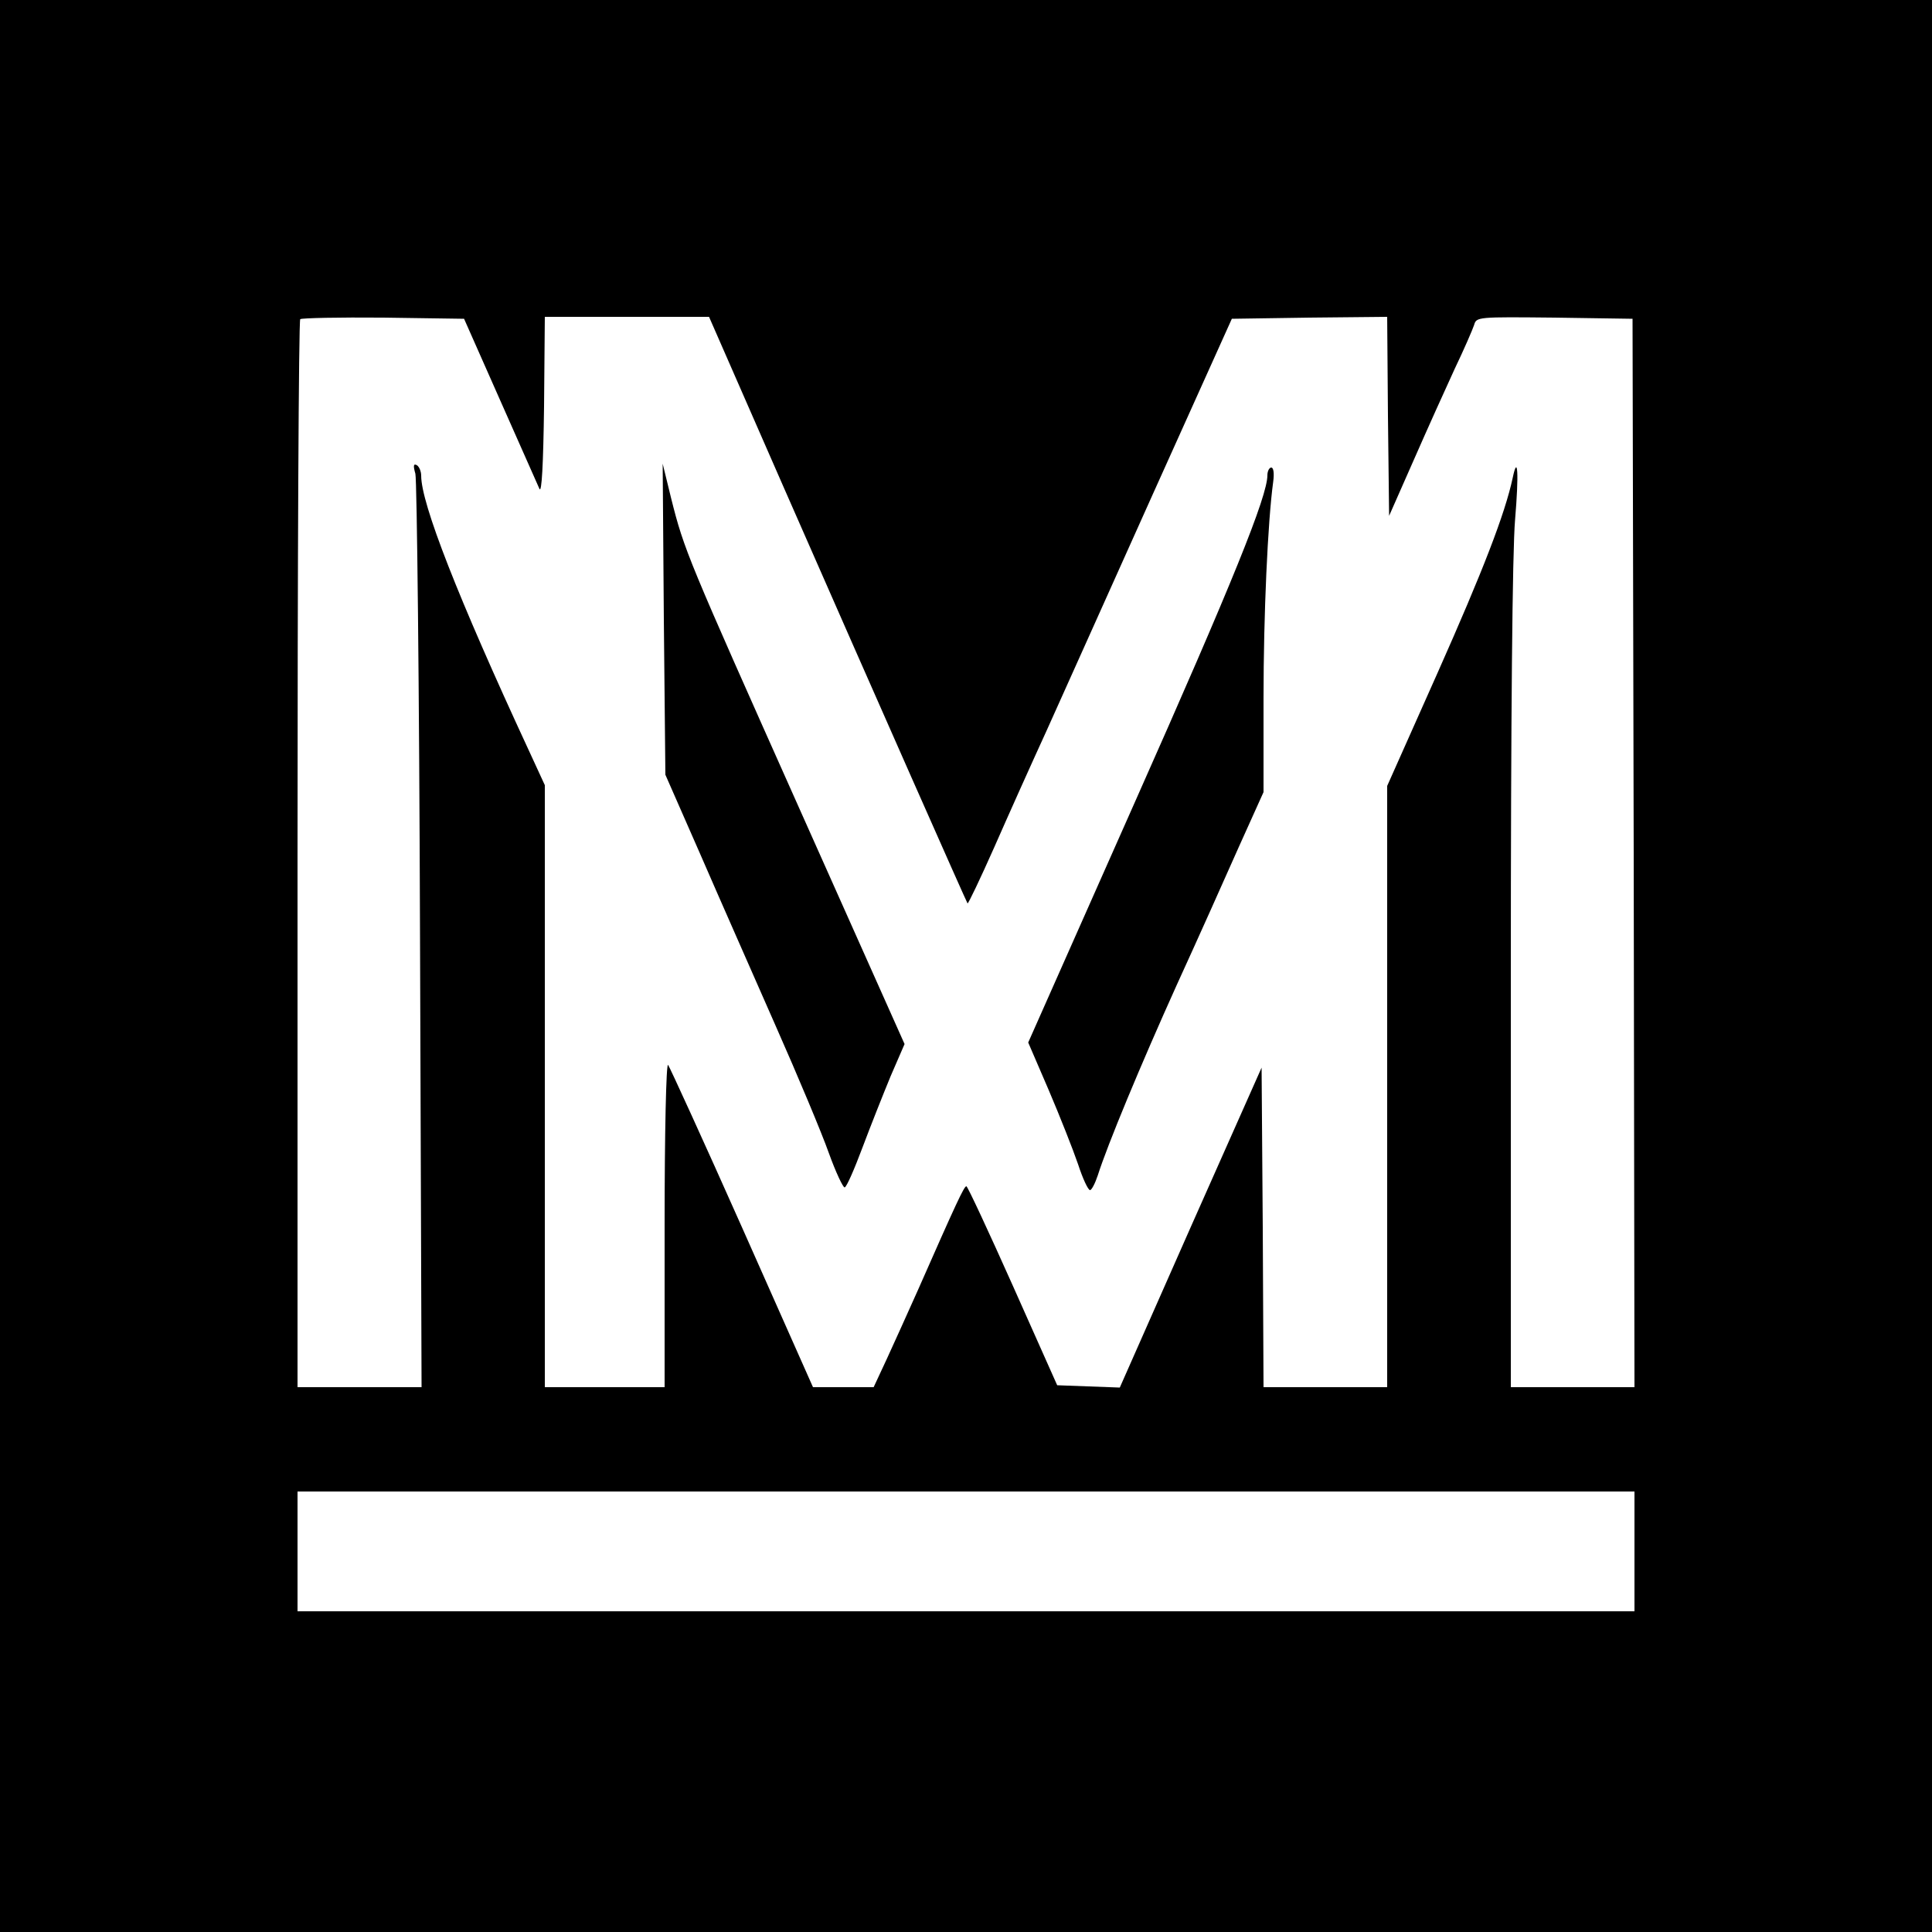
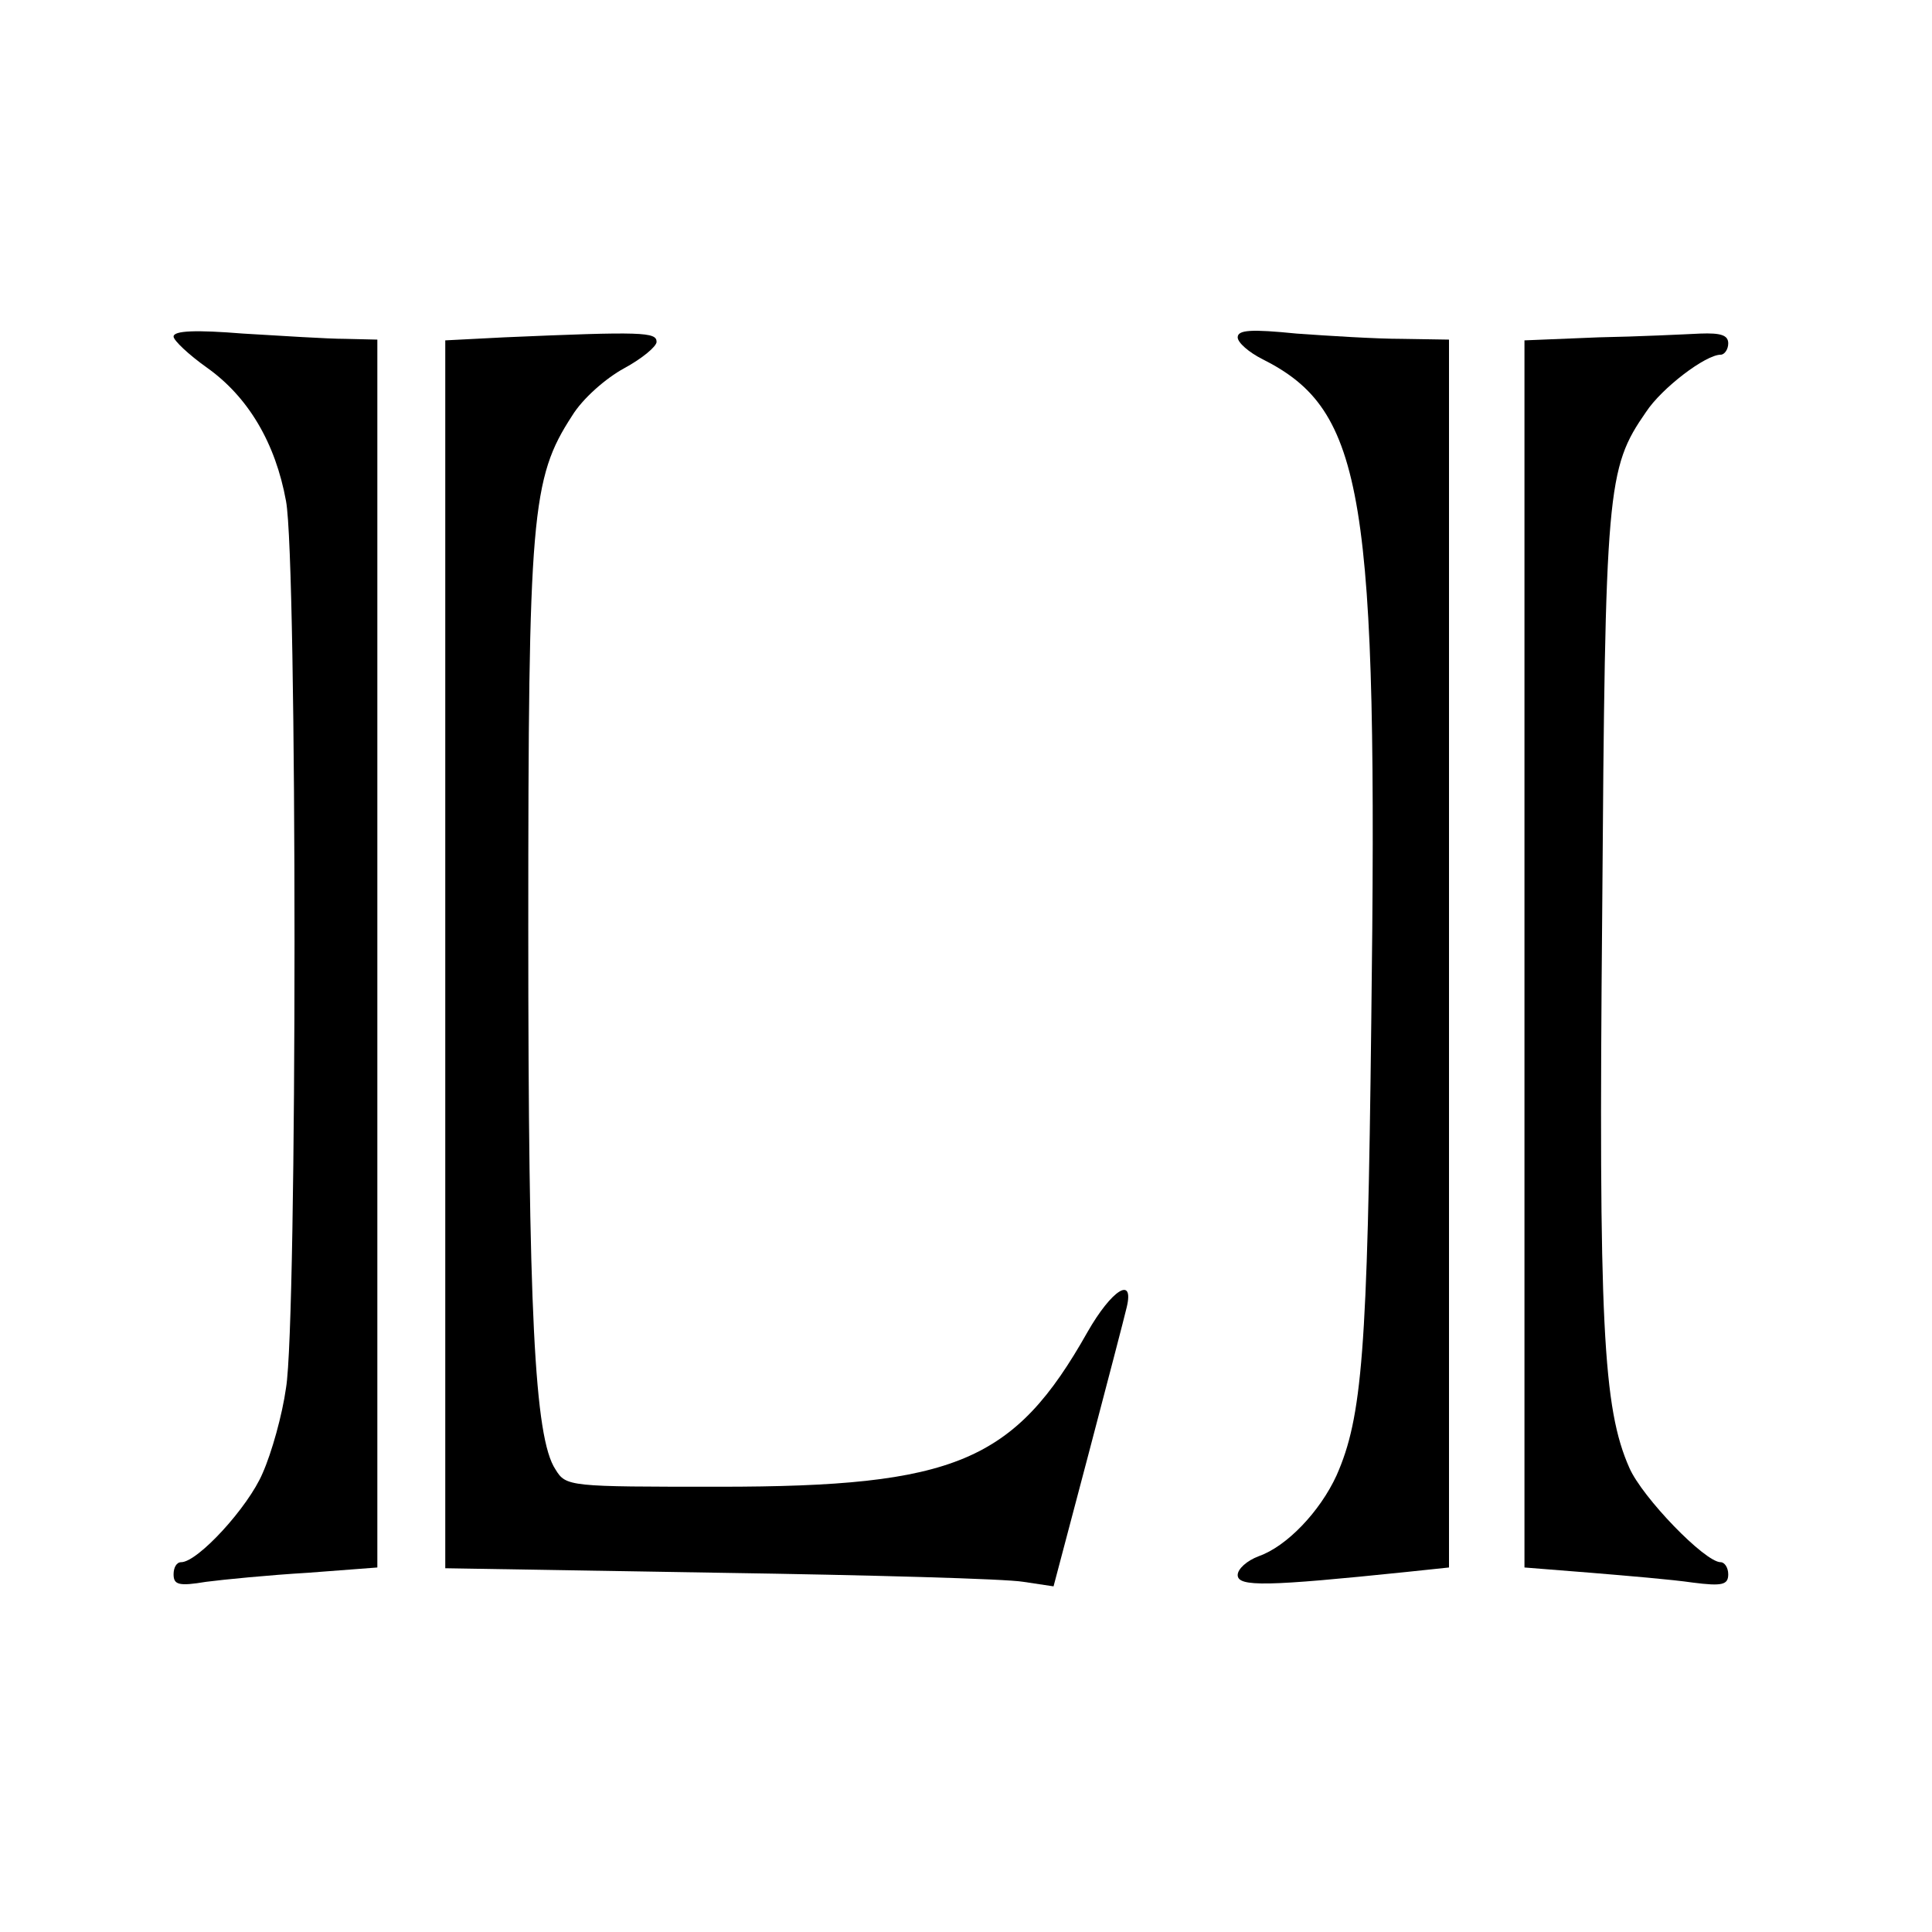
- <svg xmlns="http://www.w3.org/2000/svg" version="1.0" width="500pt" height="500pt" viewBox="0 0 500 500" preserveAspectRatio="xMidYMid meet">
-   <g transform="translate(0,500) scale(0.1,-0.1)" fill="#000000" stroke="none">
-     <path d="M0 2500 l0 -2500 2500 0 2500 0 0 2500 0 2500 -2500 0 -2500 0 0 -2500z m1294 1465 c51 -115 97 -219 102 -230 6 -13 10 63 12 213 l2 232 213 0 212 0 194 -443 c248 -565 472 -1071 475 -1075 2 -1 33 64 69 145 36 82 97 218 136 303 38 85 162 360 274 610 l205 455 201 3 201 2 2 -257 3 -258 64 145 c35 80 83 186 106 236 24 50 46 101 50 113 6 21 9 21 208 19 l202 -3 3 -1382 2 -1383 -160 0 -160 0 0 1059 c0 675 4 1106 11 1186 10 120 7 171 -6 109 -20 -94 -78 -243 -194 -504 l-131 -294 0 -778 0 -778 -160 0 -160 0 -2 414 -3 413 -184 -414 -183 -414 -81 3 -81 3 -115 258 c-63 141 -117 257 -120 257 -6 0 -26 -43 -126 -270 -26 -58 -62 -138 -80 -177 l-34 -73 -78 0 -79 0 -183 412 c-101 227 -188 417 -192 422 -5 6 -9 -178 -9 -412 l0 -422 -155 0 -155 0 0 779 0 779 -41 89 c-185 399 -279 640 -279 712 0 11 -5 23 -11 27 -9 5 -10 -1 -4 -22 4 -16 10 -554 12 -1196 l4 -1168 -160 0 -161 0 0 1378 c0 758 3 1382 7 1386 4 3 101 5 215 4 l209 -3 93 -210z m2936 -2980 l0 -155 -1730 0 -1730 0 0 155 0 155 1730 0 1730 0 0 -155z" />
-     <path d="M1718 3397 l4 -402 90 -205 c49 -113 137 -312 195 -444 58 -131 120 -279 138 -330 18 -50 37 -90 41 -89 5 1 25 47 46 103 21 56 54 139 73 185 l36 83 -272 609 c-291 652 -298 668 -332 803 l-22 90 3 -403z" />
-     <path d="M3280 3770 c0 -54 -90 -277 -343 -846 l-276 -622 53 -123 c29 -68 63 -154 76 -192 12 -37 26 -67 31 -67 4 0 13 17 20 38 25 79 111 286 204 492 54 118 126 279 161 358 l64 142 0 243 c0 217 11 458 25 560 3 22 1 37 -5 37 -5 0 -10 -9 -10 -20z" />
+ <svg xmlns="http://www.w3.org/2000/svg" version="1.0" width="256pt" height="256pt" viewBox="0 0 256 256" preserveAspectRatio="xMidYMid meet">
+   <g transform="translate(0,256) scale(0.1,-0.1)" fill="#000000" stroke="none">
+     <path d="M230 2114 c0 -5 20 -24 44 -41 55 -39 91 -100 105 -177 15 -79 15 -1087 0 -1175 -5 -36 -19 -86 -31 -113 -19 -45 -86 -118 -108 -118 -6 0 -10 -7 -10 -16 0 -14 7 -16 43 -10 23 3 84 9 135 12 l92 7 0 814 0 813 -42 1 c-24 0 -85 4 -136 7 -62 5 -92 4 -92 -4z" />
+     <path d="M1640 2113 c0 -7 15 -20 33 -29 135 -68 153 -178 144 -879 -5 -436 -12 -523 -46 -600 -22 -48 -66 -94 -103 -107 -16 -6 -28 -17 -28 -25 0 -16 39 -15 223 4 l57 6 0 813 0 814 -62 1 c-35 0 -98 4 -140 7 -60 6 -78 5 -78 -5z" />
+     <path d="M668 2113 l-78 -4 0 -813 0 -814 363 -6 c199 -3 380 -8 403 -12 l40 -6 46 174 c25 95 48 183 51 196 10 42 -20 23 -52 -33 -97 -172 -175 -205 -488 -205 -199 0 -203 0 -217 23 -28 42 -36 211 -36 717 0 548 4 596 58 679 14 23 45 50 69 63 24 13 43 29 43 35 0 13 -18 14 -202 6z" />
+     <path d="M2118 2113 l-98 -4 0 -813 0 -813 88 -7 c48 -4 108 -9 135 -13 39 -5 47 -3 47 11 0 9 -5 16 -10 16 -21 0 -104 86 -121 125 -35 79 -41 190 -36 736 4 563 6 588 58 663 21 32 79 76 99 76 5 0 10 7 10 15 0 11 -10 14 -37 13 -21 -1 -82 -4 -135 -5z" />
  </g>
</svg>
